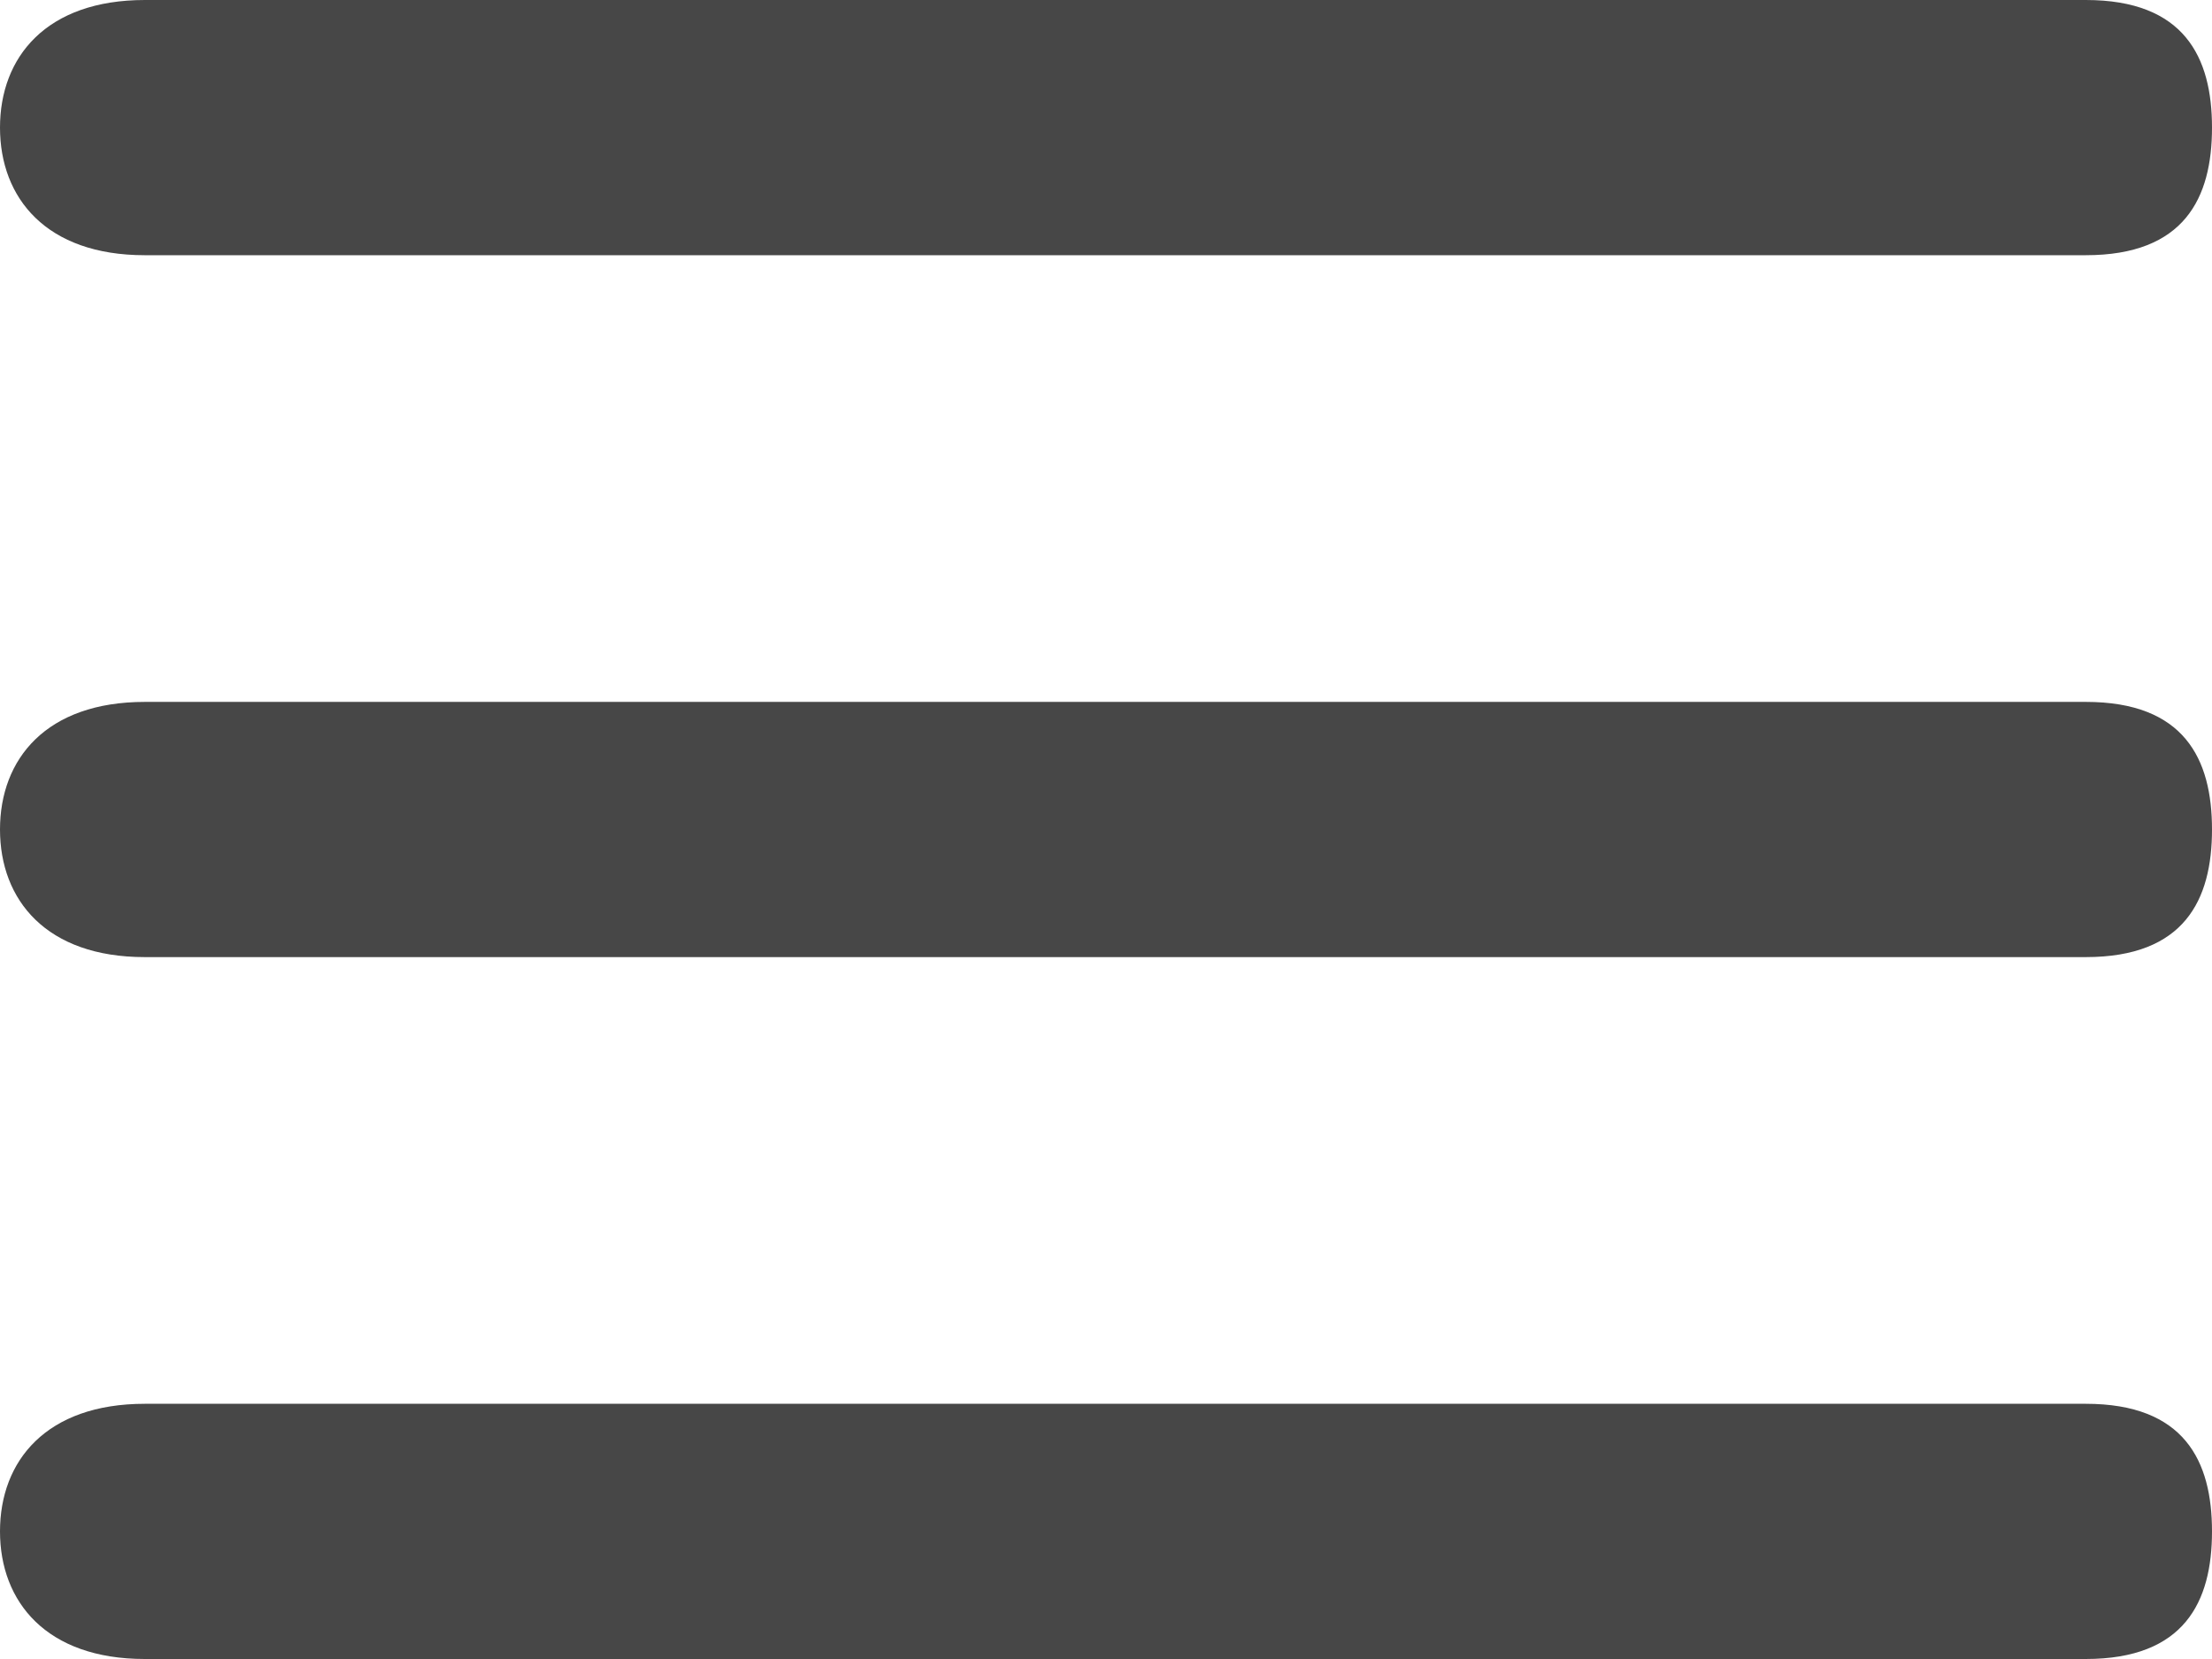
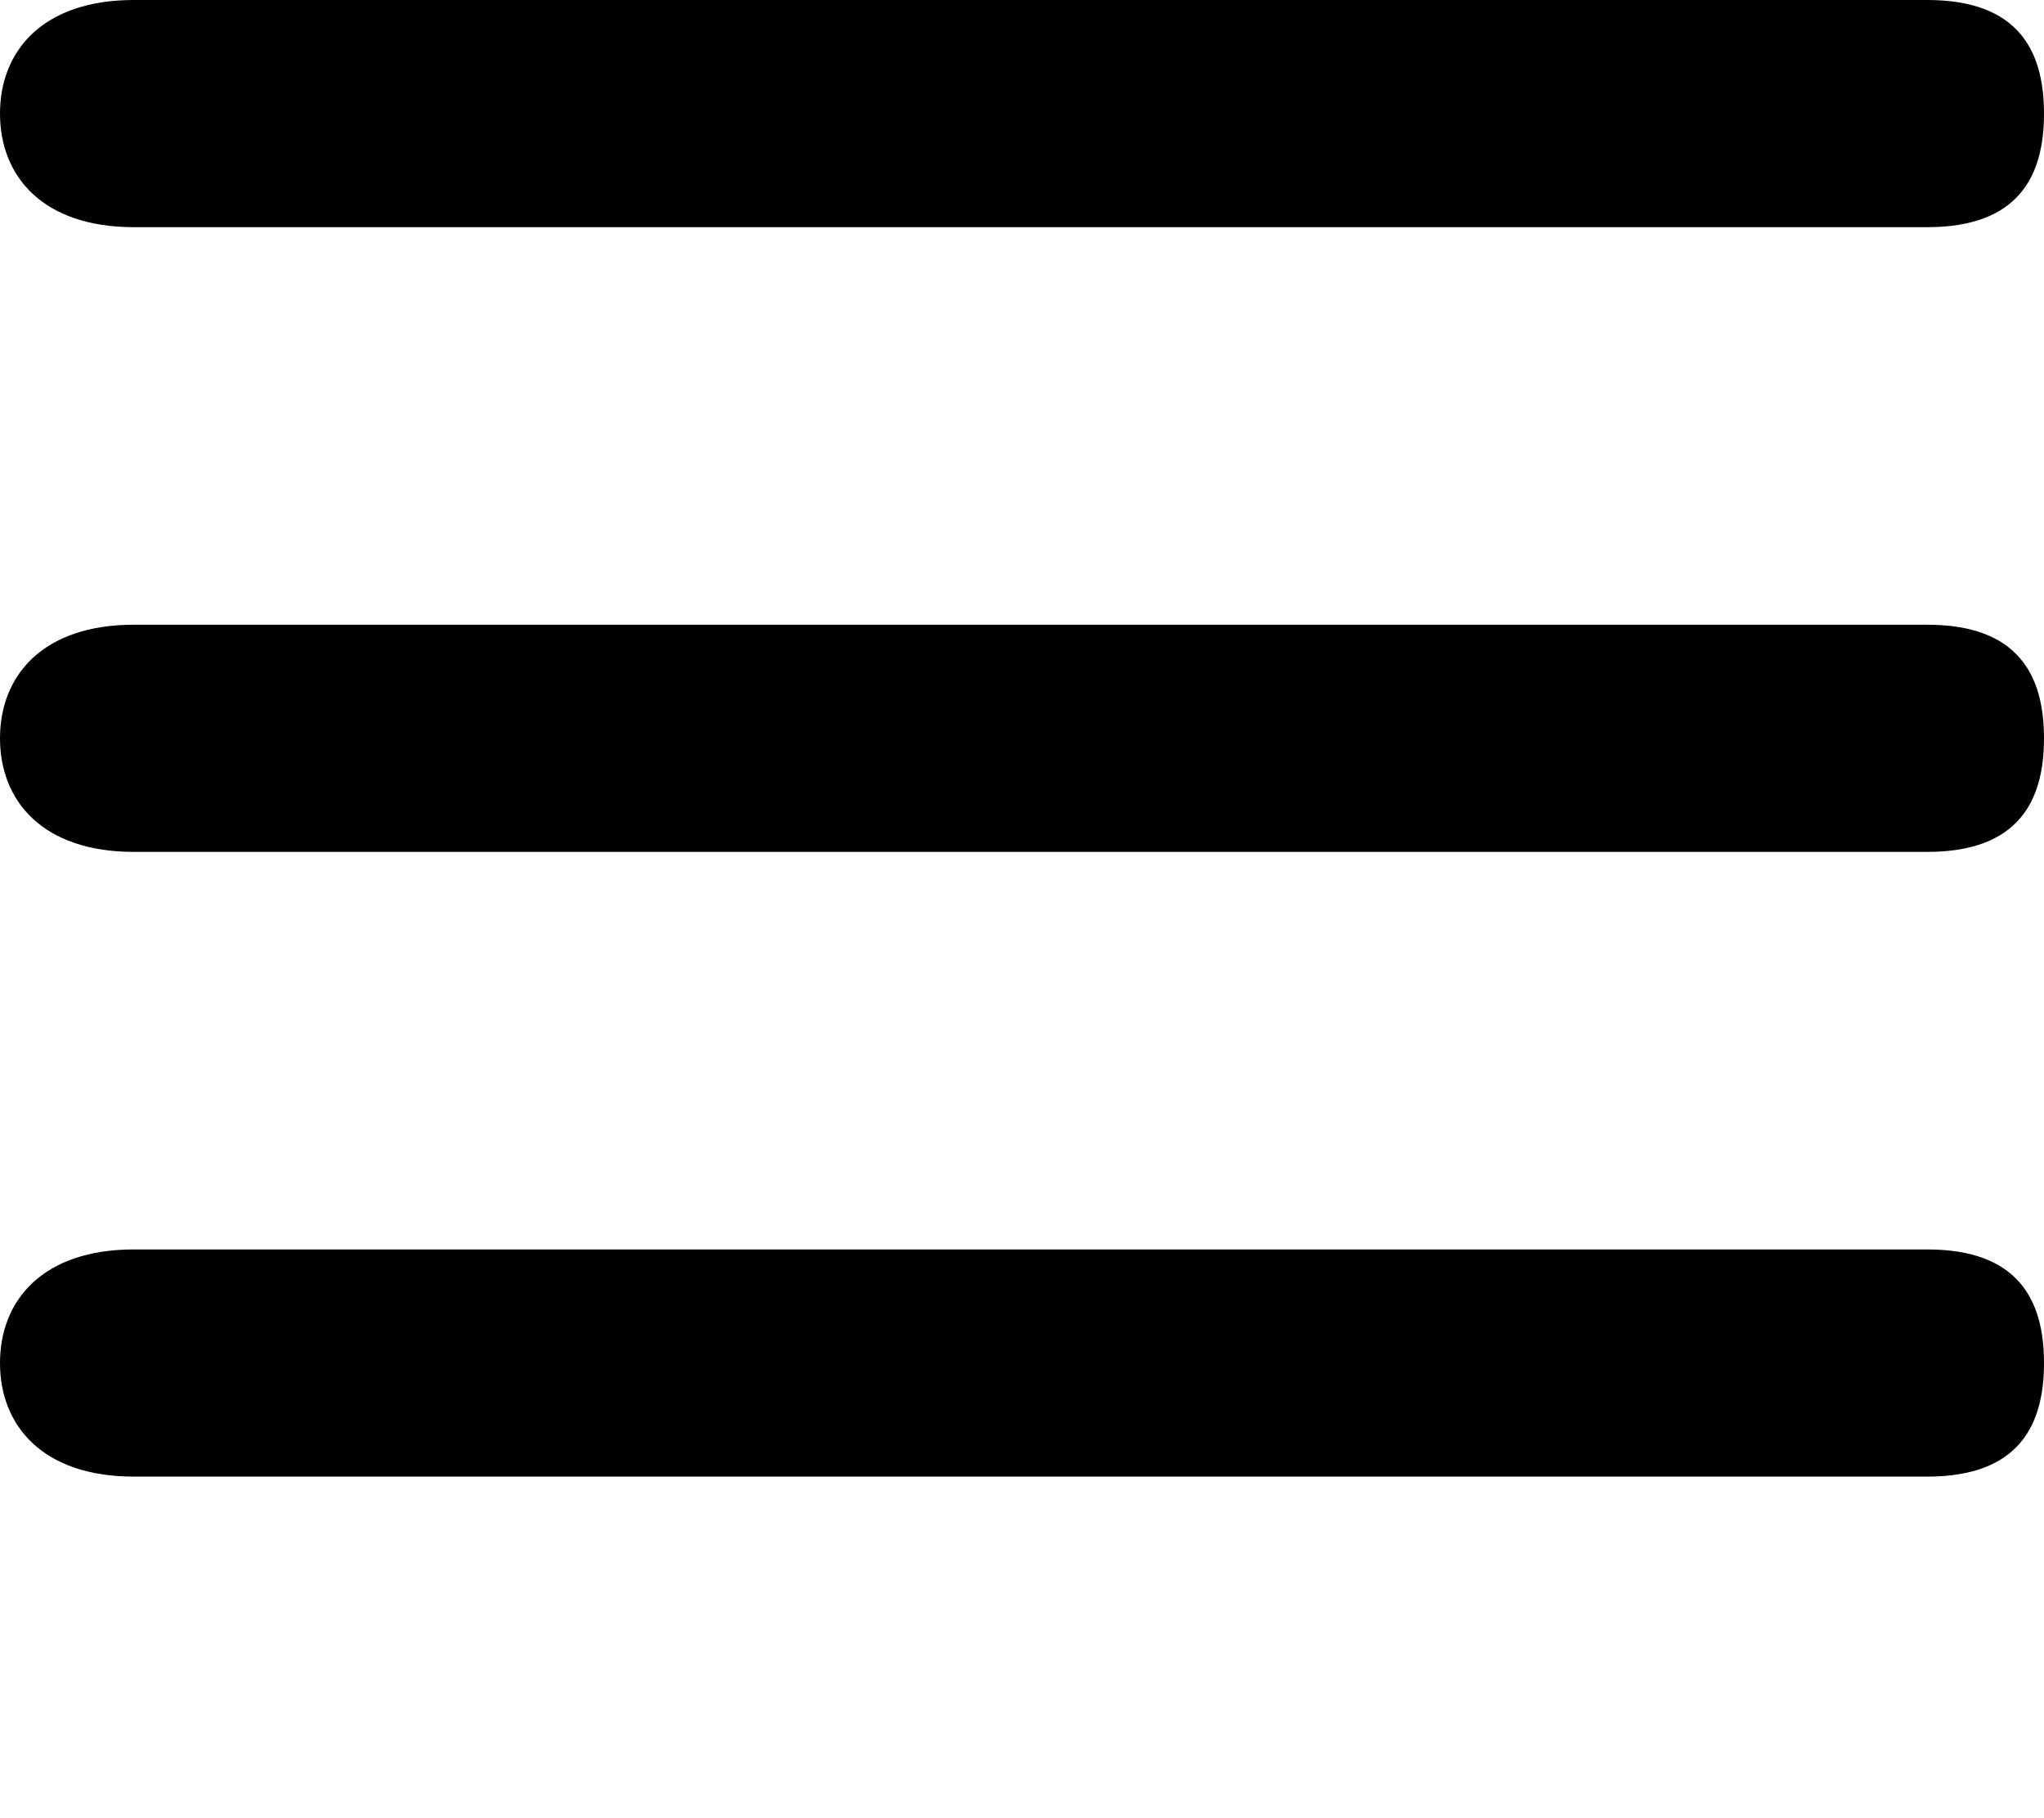
- <svg xmlns="http://www.w3.org/2000/svg" viewBox="0 0 16 12">
-   <path d="M0 .923C0 .413.334 0 1.048 0h14.039C15.8 0 16 .414 16 .923c0 .51-.2.923-.913.923H1.047C.335 1.846 0 1.433 0 .923ZM0 6c0-.51.334-.923 1.048-.923h14.039c.713 0 .913.413.913.923s-.2.923-.913.923H1.047C.335 6.923 0 6.51 0 6Zm0 5.077c0-.51.334-.923 1.048-.923h14.039c.713 0 .913.413.913.923s-.2.923-.913.923H1.047C.335 12 0 11.586 0 11.077Z" fill="#474747" />
+ <svg xmlns="http://www.w3.org/2000/svg" viewBox="0 0 18 16">
+   <defs />
+   <g fill="#000" fill-rule="nonzero">
+     <path d="M0 1c0-.552.376-1 1.179-1H16.972C17.775 0 18 .448 18 1s-.225 1-1.028 1H1.179C.376 2 0 1.552 0 1zM0 6.5c0-.552.376-1 1.179-1H16.972C17.775 5.5 18 5.948 18 6.5s-.225 1-1.028 1H1.179C.376 7.5 0 7.052 0 6.5zM0 12c0-.552.376-1 1.179-1H16.972C17.775 11 18 11.448 18 12s-.225 1-1.028 1H1.179C.376 13 0 12.552 0 12z" />
+   </g>
</svg>
